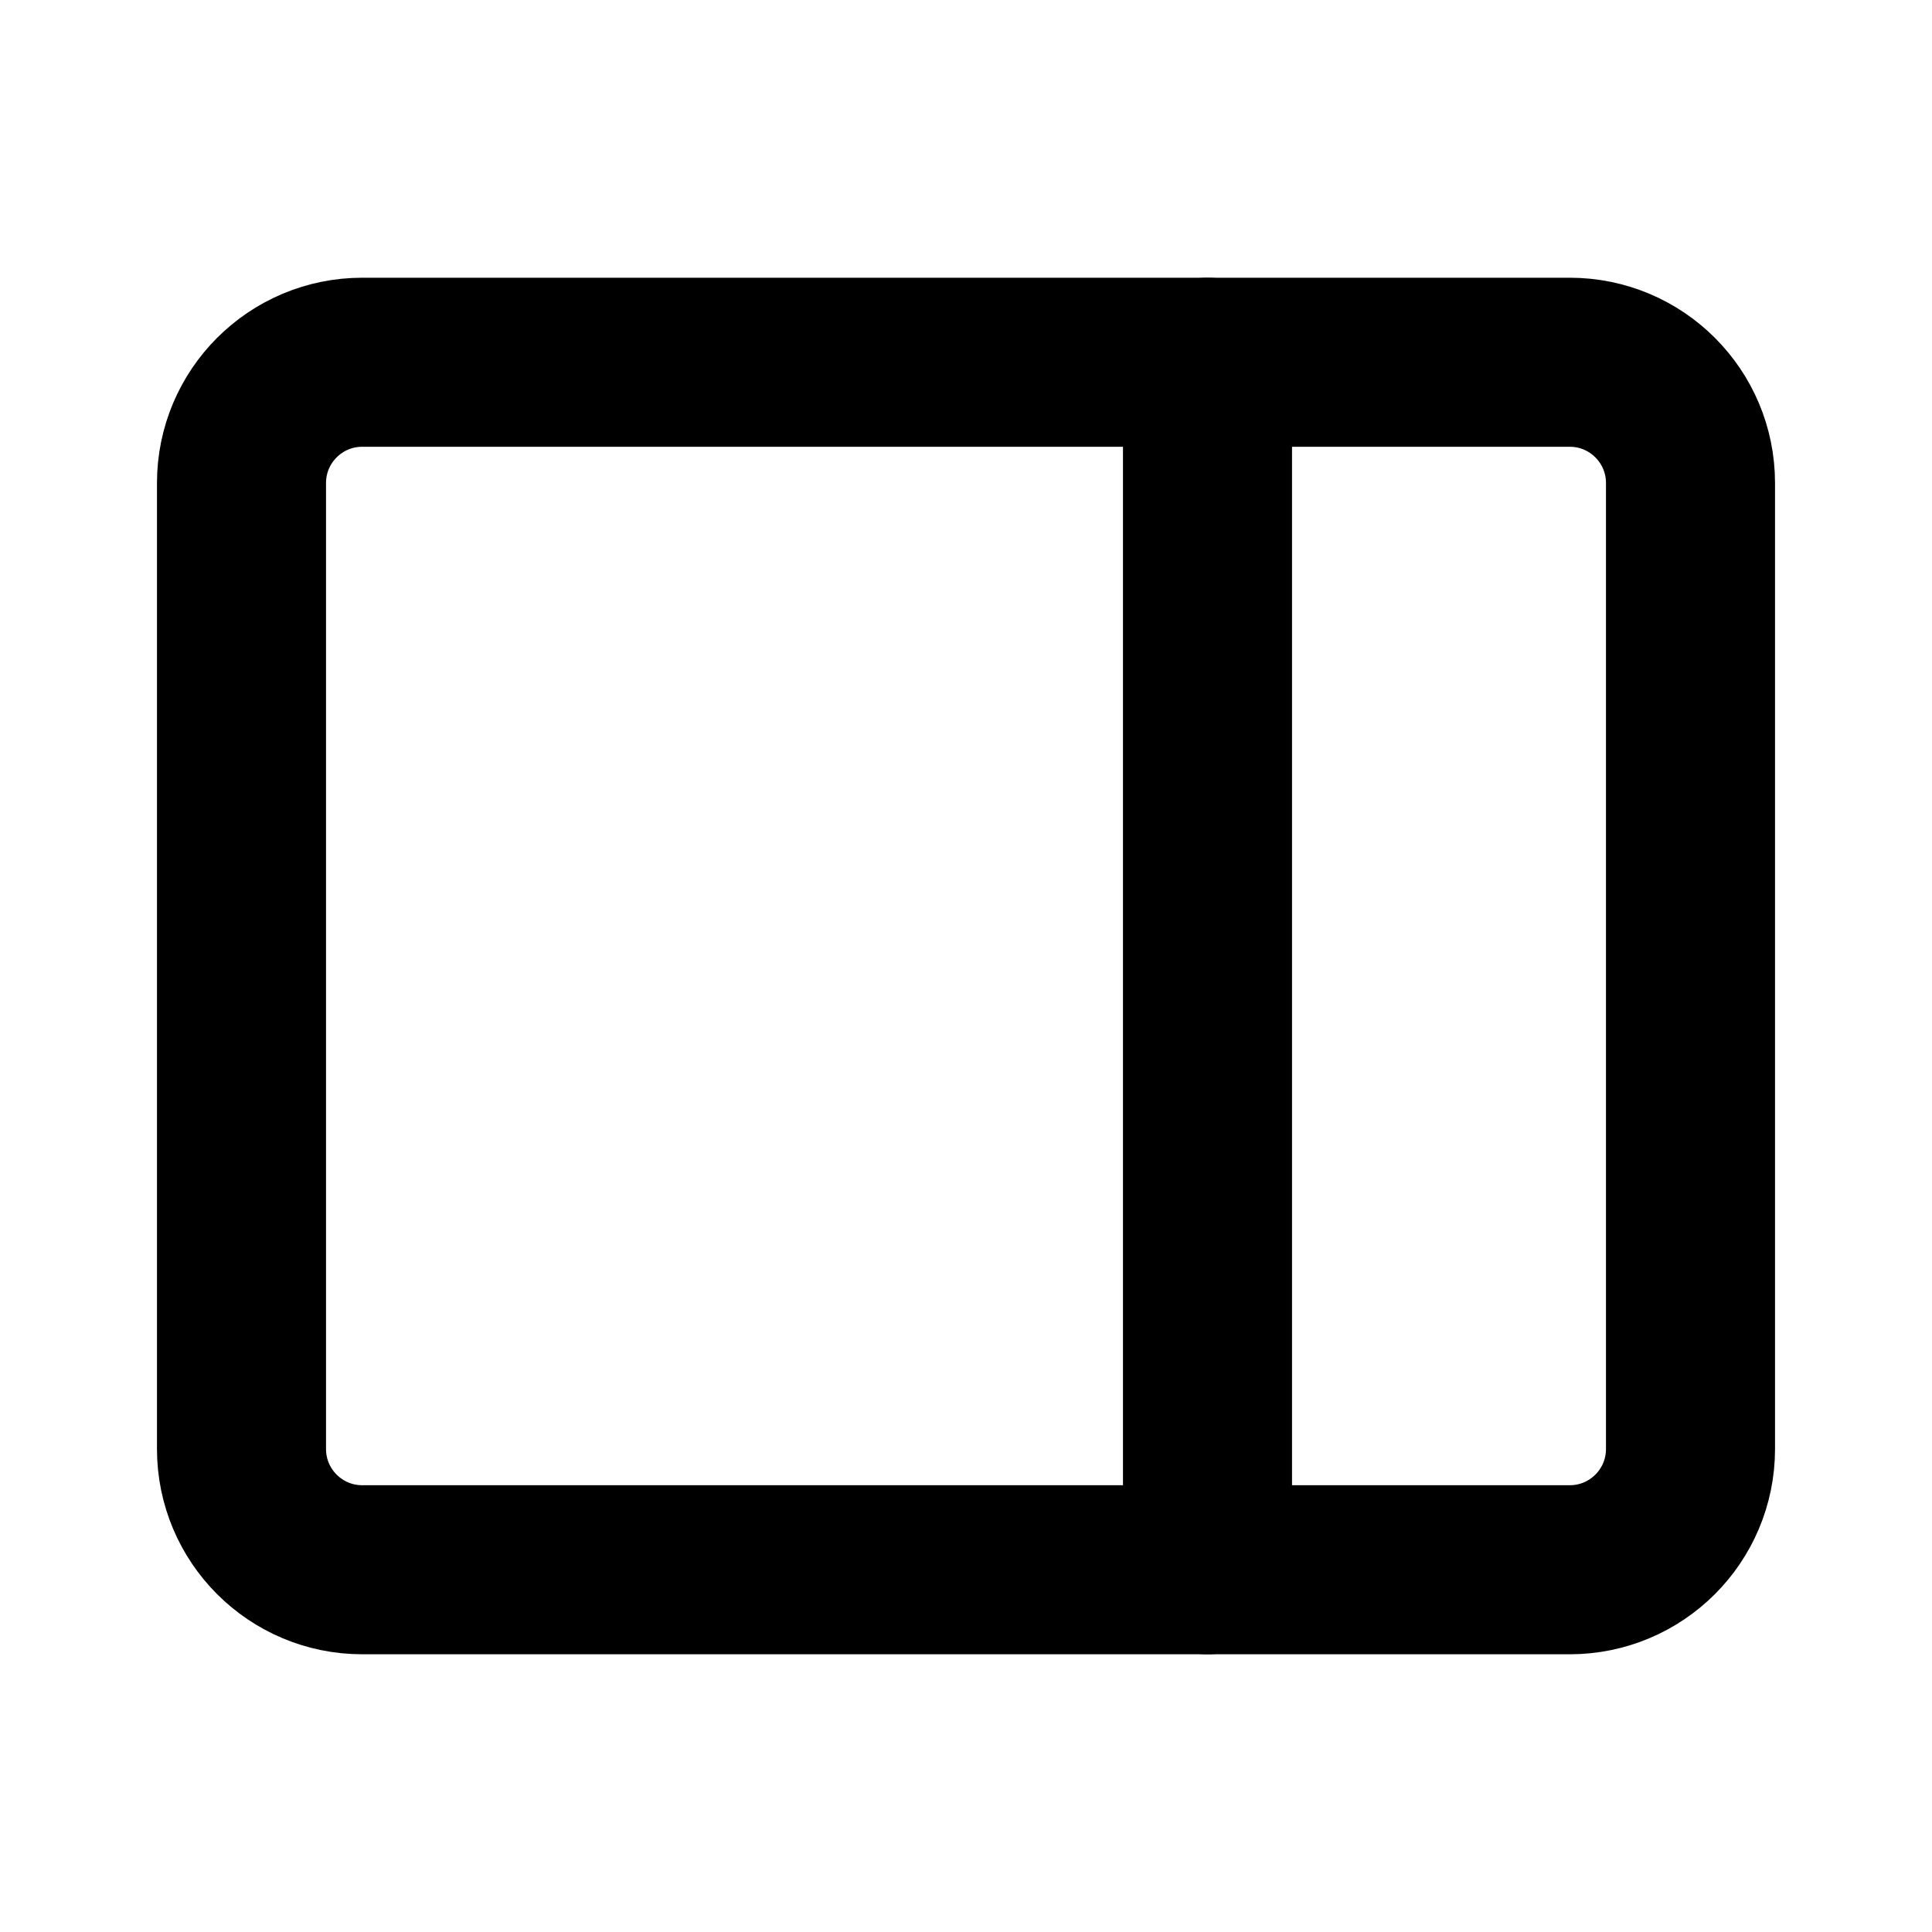
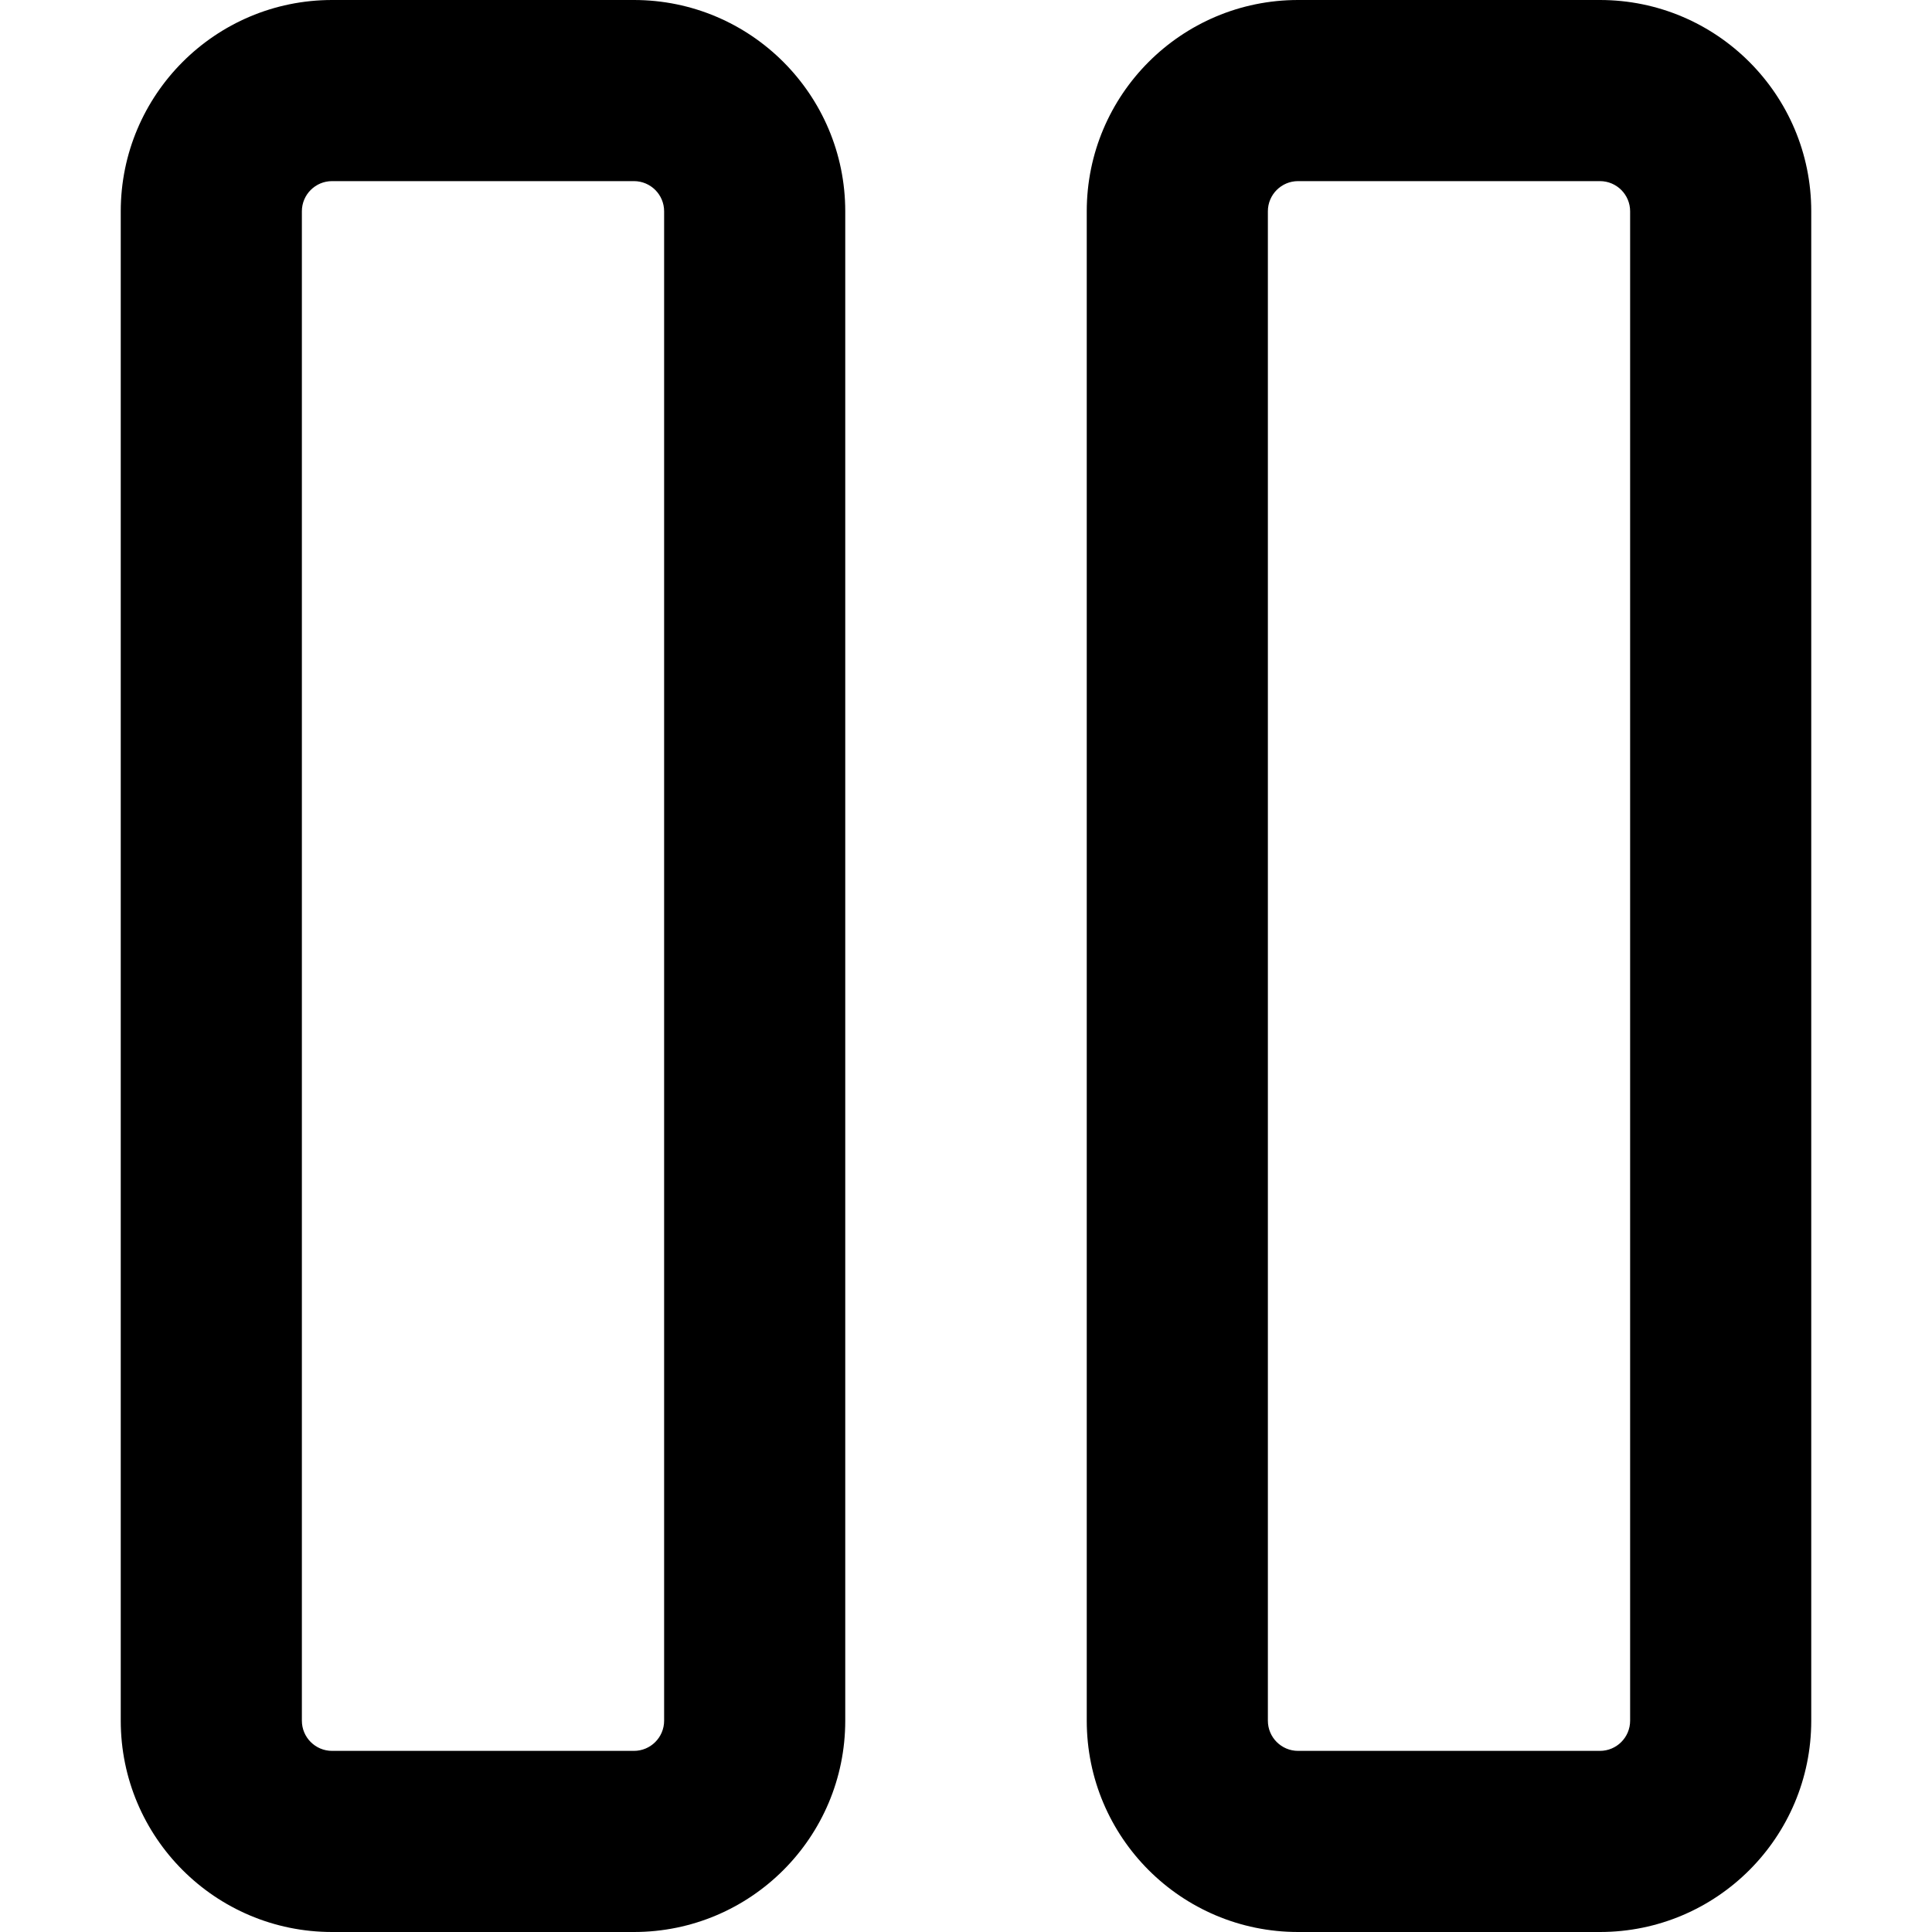
- <svg xmlns="http://www.w3.org/2000/svg" width="16" height="16" viewBox="0 0 16 16" fill="none" stroke="currentColor" stroke-width="1.4" stroke-linecap="round" stroke-linejoin="round">
-   <rect x="2" y="3" width="12" height="10" rx="1" />
-   <path d="M10 3v10" />
+ <svg xmlns="http://www.w3.org/2000/svg" width="16" height="16" viewBox="0 0 16 16">
+   <path d="M2.75 0h2.5C6.216 0 7 .784 7 1.75v12.5A1.75 1.75 0 0 1 5.25 16h-2.5A1.75 1.75 0 0 1 1 14.25V1.75C1 .784 1.784 0 2.75 0Zm8 0h2.5C14.216 0 15 .784 15 1.75v12.5A1.75 1.75 0 0 1 13.25 16h-2.5A1.75 1.75 0 0 1 9 14.25V1.75C9 .784 9.784 0 10.75 0ZM2.5 1.75v12.5c0 .138.112.25.25.25h2.5a.25.25 0 0 0 .25-.25V1.75a.25.25 0 0 0-.25-.25h-2.5a.25.25 0 0 0-.25.25Zm8 0v12.5c0 .138.112.25.25.25h2.5a.25.25 0 0 0 .25-.25V1.75a.25.25 0 0 0-.25-.25h-2.5a.25.25 0 0 0-.25.25Z" />
</svg>
